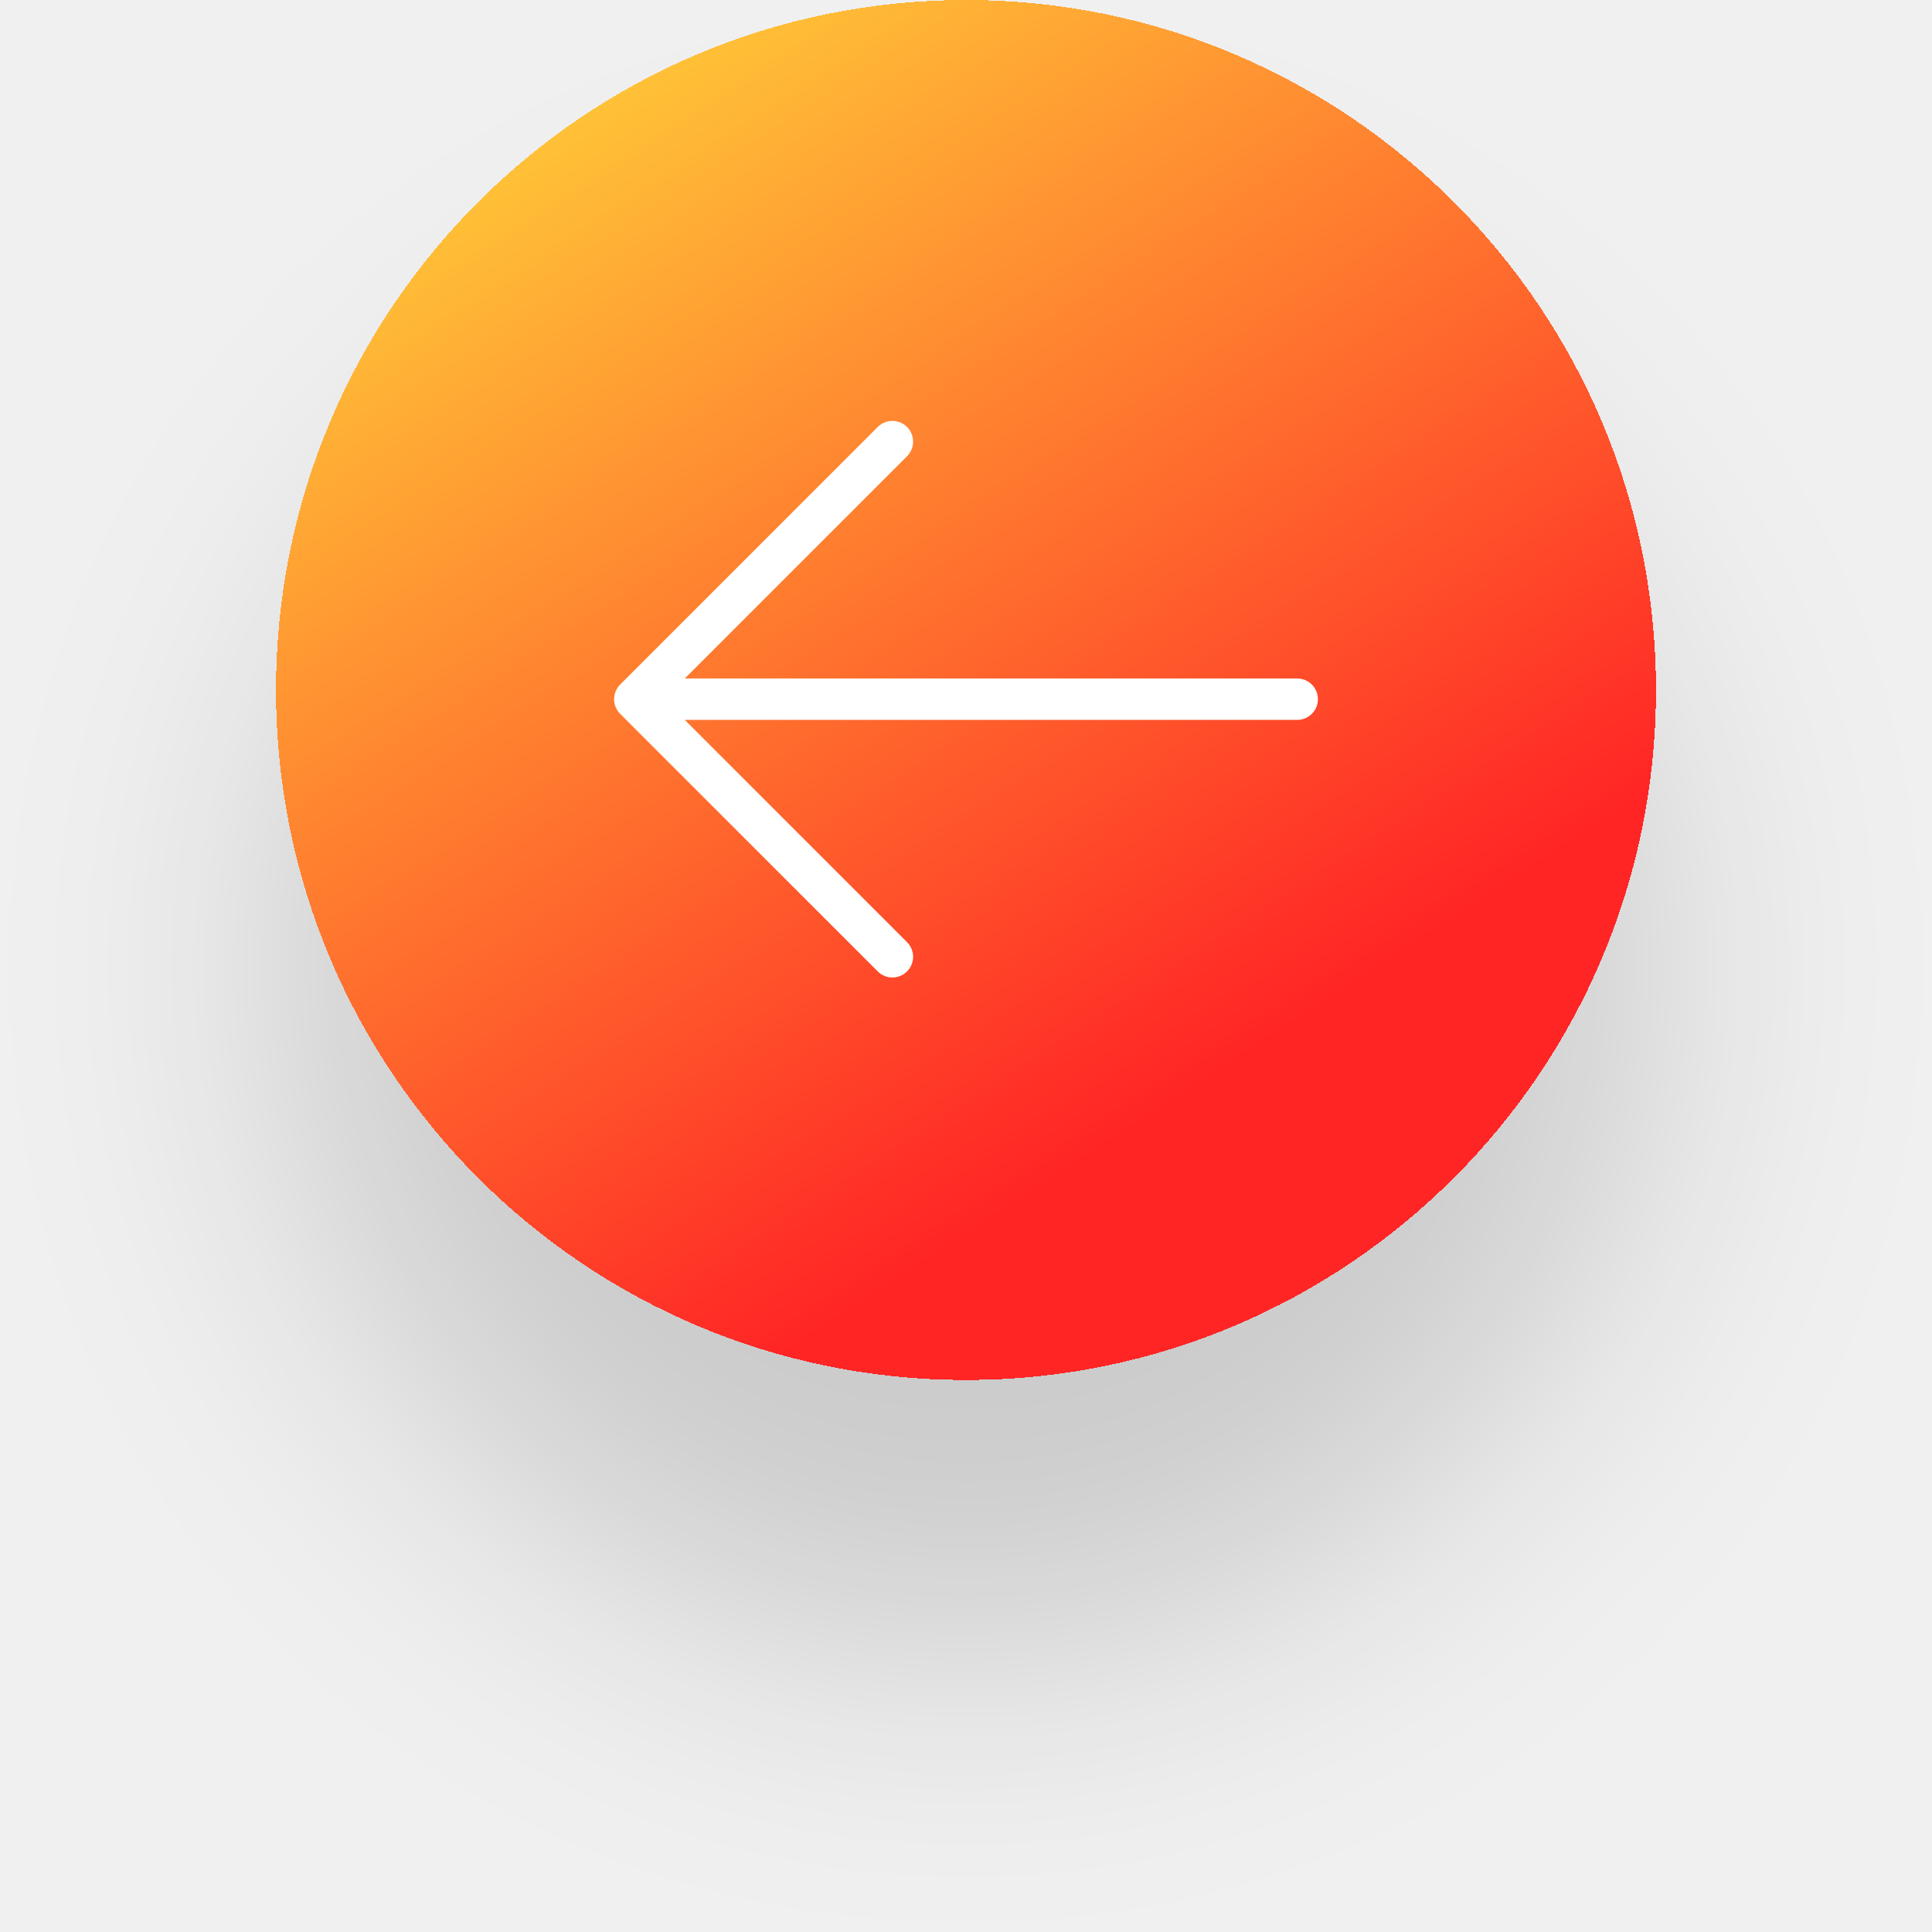
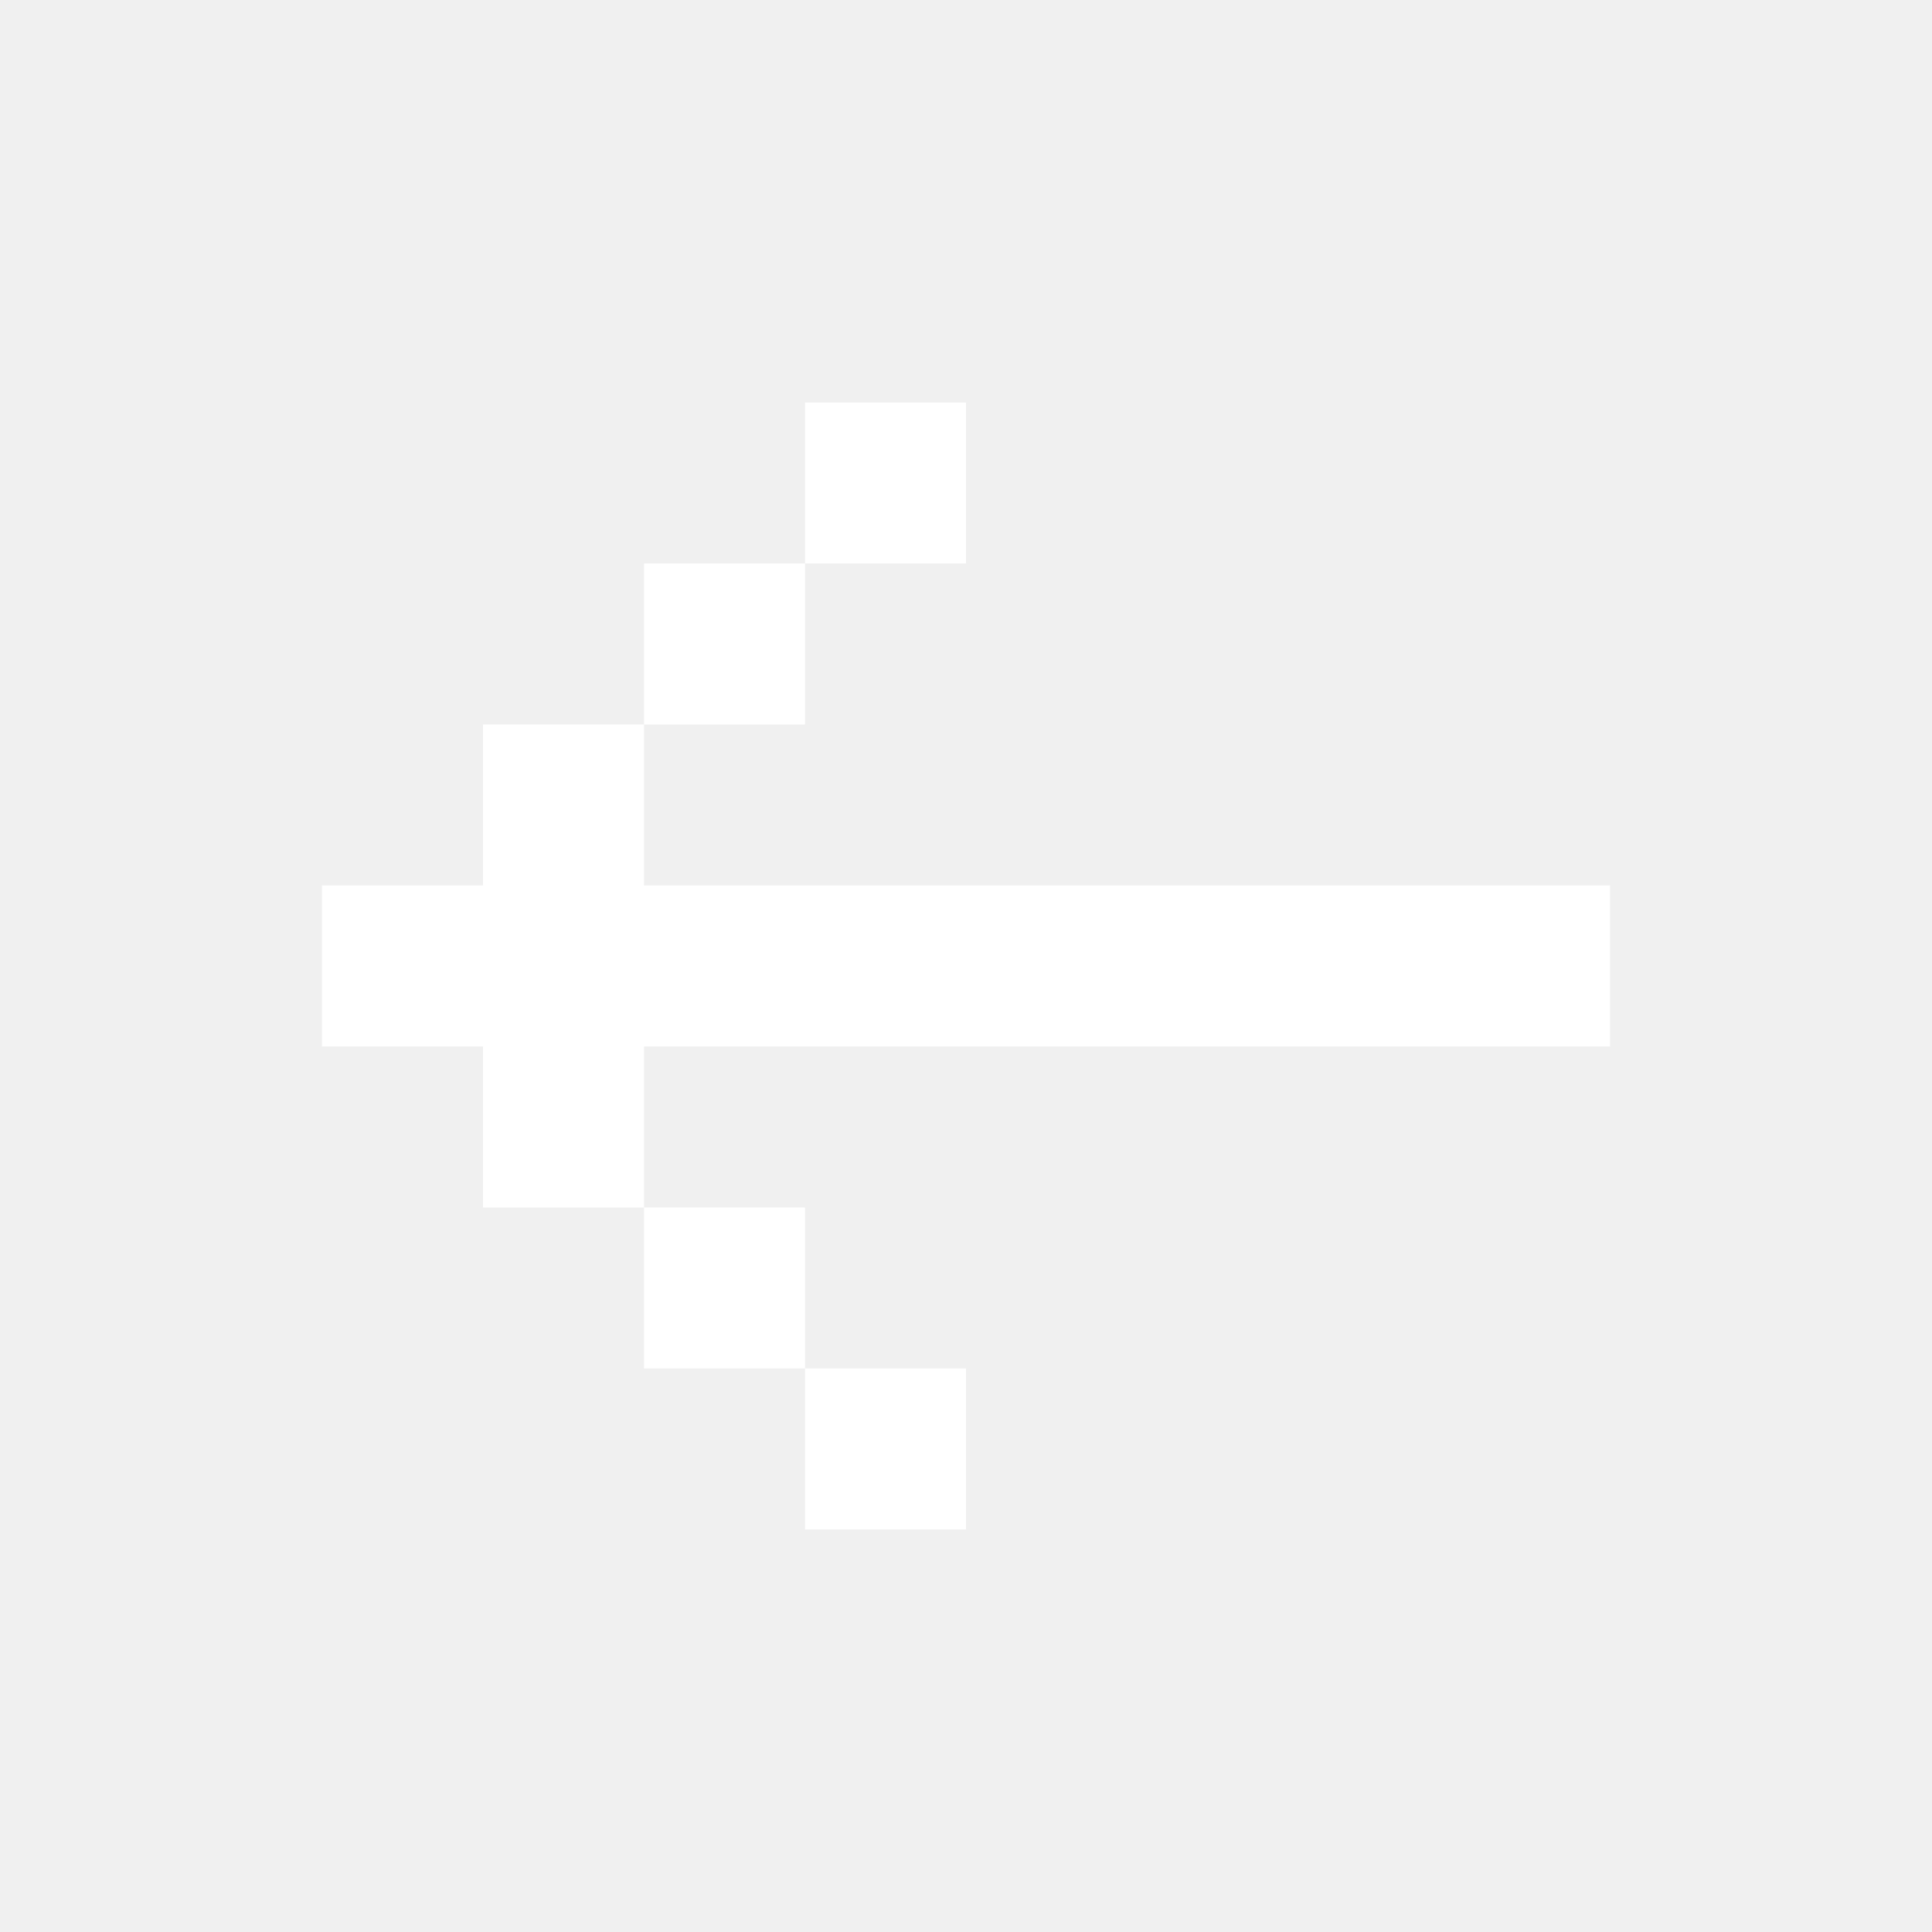
- <svg xmlns="http://www.w3.org/2000/svg" width="70" height="70" viewBox="0 0 70 70" fill="none">
-   <g filter="url(#filter0_d_1035_1170)">
-     <rect x="10" width="50" height="50" rx="25" fill="url(#paint0_linear_1035_1170)" shape-rendering="crispEdges" />
-     <path d="M32.333 34.666L23 25.333M23 25.333L32.333 16M23 25.333L47 25.333" stroke="white" stroke-width="1.5" stroke-linecap="round" stroke-linejoin="round" />
-   </g>
-   <defs>
-     <filter id="filter0_d_1035_1170" x="0" y="0" width="70" height="70" filterUnits="userSpaceOnUse" color-interpolation-filters="sRGB">
-       <feFlood flood-opacity="0" result="BackgroundImageFix" />
-       <feColorMatrix in="SourceAlpha" type="matrix" values="0 0 0 0 0 0 0 0 0 0 0 0 0 0 0 0 0 0 127 0" result="hardAlpha" />
-       <feOffset dy="10" />
-       <feGaussianBlur stdDeviation="5" />
-       <feComposite in2="hardAlpha" operator="out" />
-       <feColorMatrix type="matrix" values="0 0 0 0 0 0 0 0 0 0 0 0 0 0 0 0 0 0 0.153 0" />
-       <feBlend mode="normal" in2="BackgroundImageFix" result="effect1_dropShadow_1035_1170" />
-       <feBlend mode="normal" in="SourceGraphic" in2="effect1_dropShadow_1035_1170" result="shape" />
-     </filter>
-     <linearGradient id="paint0_linear_1035_1170" x1="16.165" y1="-4.004" x2="53.835" y2="54.004" gradientUnits="userSpaceOnUse">
-       <stop stop-color="#FFE53B" />
-       <stop offset="0.74" stop-color="#FF2525" />
-     </linearGradient>
-   </defs>
+ <svg xmlns="http://www.w3.org/2000/svg" width="32" height="32" viewBox="0 0 32 32" fill="none">
+   <path d="M26.667 14.666V17.333H10.667V20H8V17.333H5.333V14.666H8V12H10.667V14.666H26.667ZM13.334 9.333H10.667V12H13.334V9.333ZM13.334 9.333H16V6.667H13.334V9.333ZM13.334 22.666H10.667V20H13.334V22.666ZM13.334 22.666H16V25.333H13.334V22.666Z" fill="white" />
</svg>
